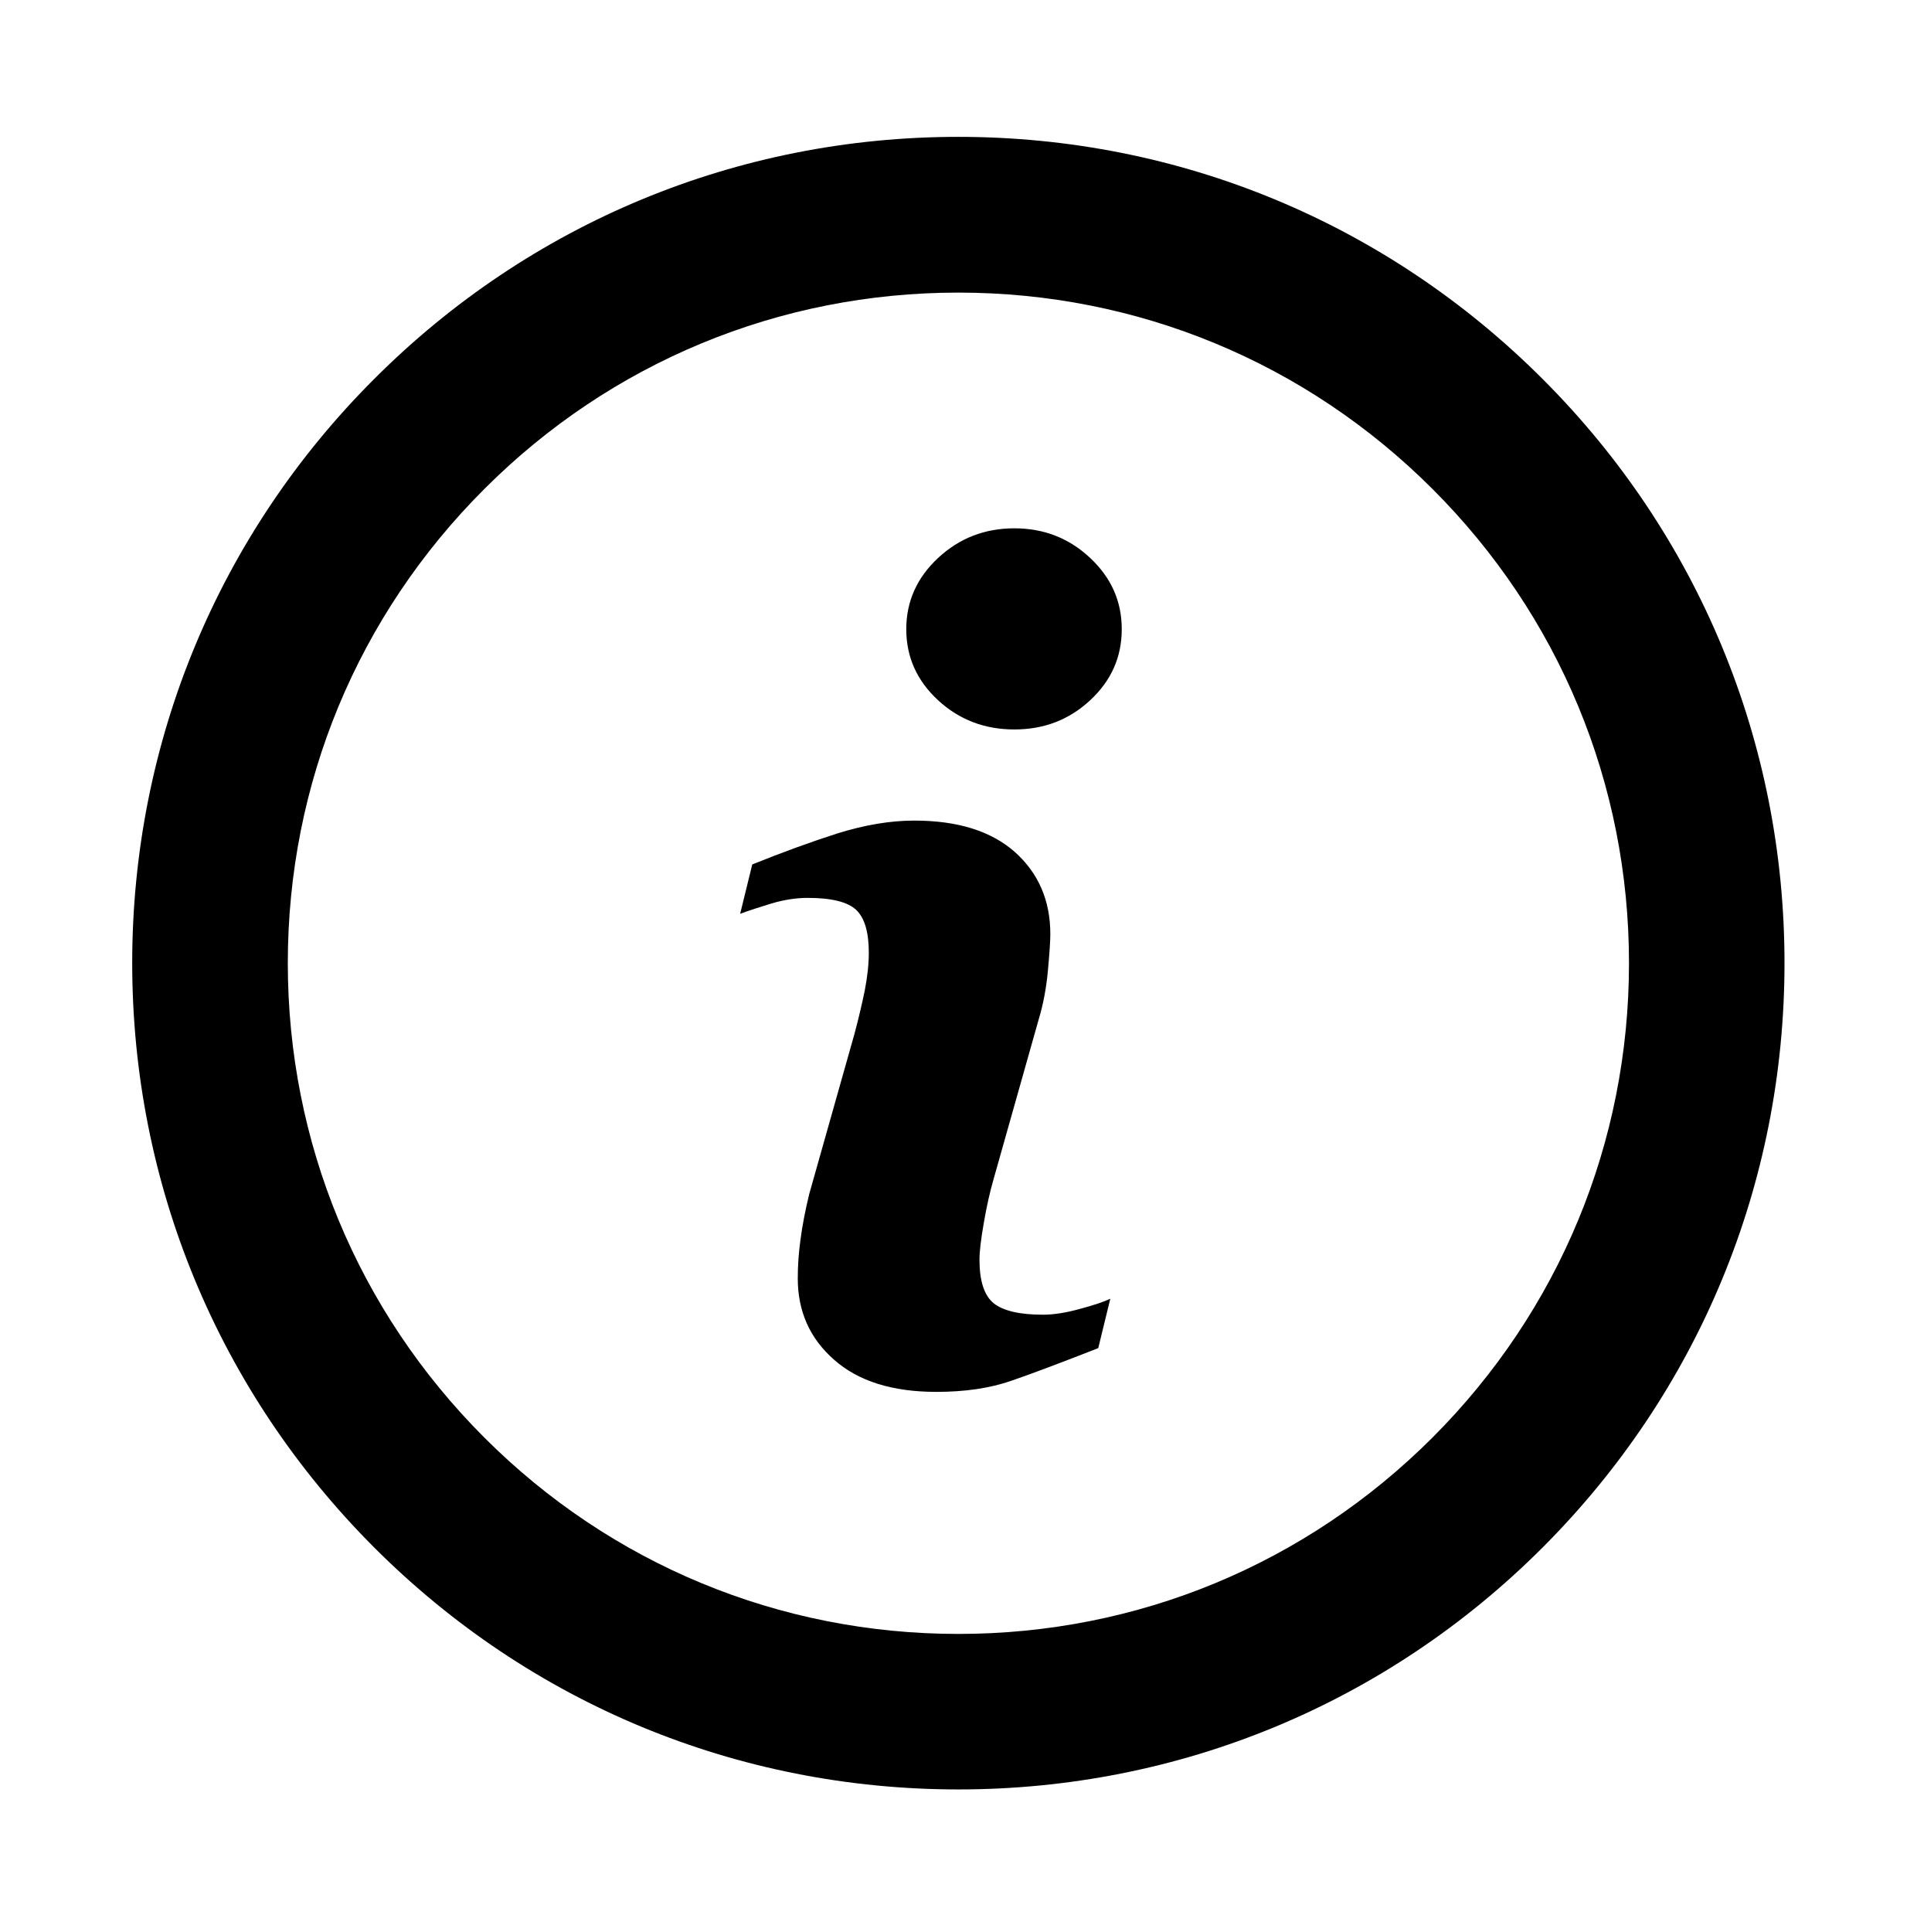
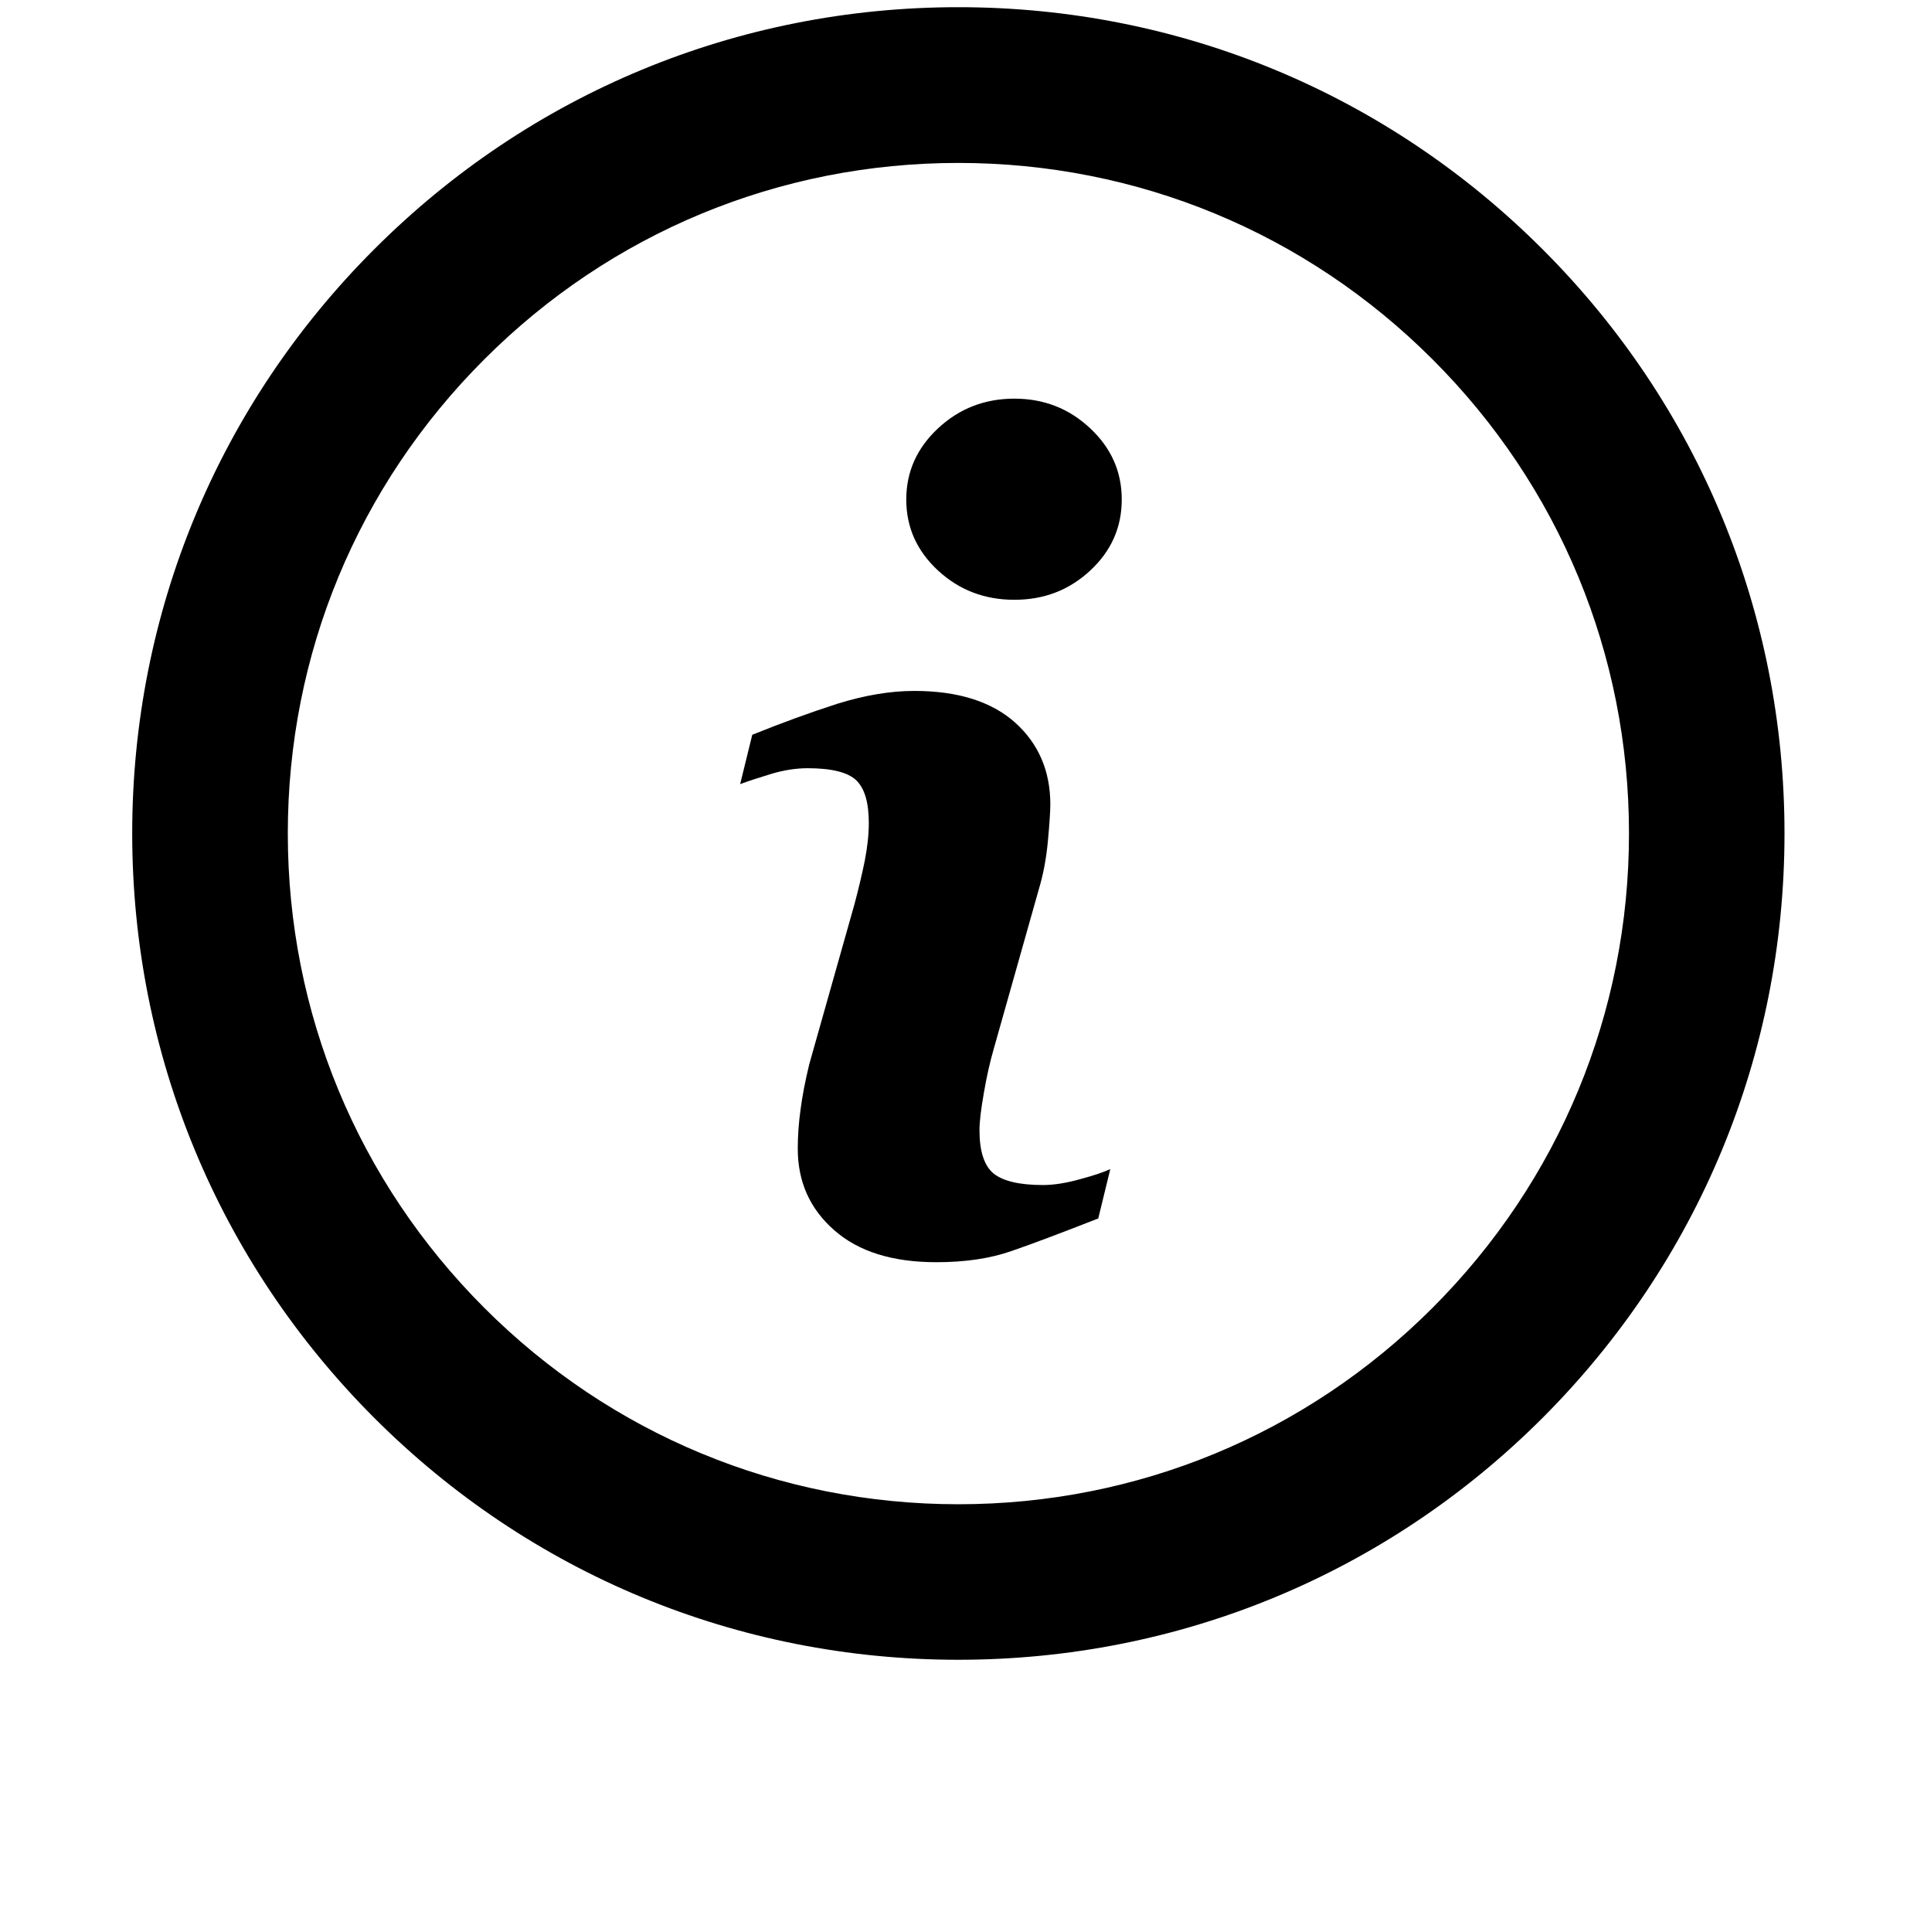
<svg xmlns="http://www.w3.org/2000/svg" version="1.1" id="Layer_2" x="0px" y="0px" width="128px" height="129px" viewBox="0 0 128 129" enable-background="new 0 0 128 129" xml:space="preserve">
  <g>
-     <path d="M103.02,25.308C92.596,14.882,78.745,9.138,63.999,9.138c-14.745,0-28.595,5.742-39.011,16.167   c-10.417,10.409-16.159,24.27-16.159,39c0.004,14.746,5.745,28.596,16.158,39.02c10.422,10.425,24.27,16.156,39.012,16.156   c14.746,0,28.597-5.731,39.021-16.156c10.41-10.423,16.151-24.272,16.151-39.02C119.171,49.571,113.43,35.712,103.02,25.308z    M63.999,109.098c-11.961,0-23.208-4.66-31.655-13.111C23.877,87.518,19.22,76.271,19.22,64.305c0-11.961,4.657-23.2,13.125-31.656   c8.446-8.453,19.692-13.112,31.653-13.112c11.96,0,23.21,4.66,31.665,13.112c8.466,8.456,13.123,19.695,13.123,31.656   c0,11.965-4.657,23.213-13.123,31.681C87.209,104.438,75.96,109.098,63.999,109.098z" />
+     <path d="M103.02,16.649C92.596,6.224,78.745,0.48,63.999,0.48c-14.745,0-28.595,5.742-39.011,16.167   c-10.417,10.409-16.159,24.27-16.159,39c0.004,14.746,5.745,28.596,16.158,39.02c10.422,10.425,24.27,16.156,39.012,16.156   c14.746,0,28.597-5.731,39.021-16.156c10.41-10.423,16.151-24.272,16.151-39.02C119.171,40.913,113.43,27.054,103.02,16.649z    M63.999,100.439c-11.961,0-23.208-4.66-31.655-13.111C23.877,78.86,19.22,67.612,19.22,55.647c0-11.961,4.657-23.2,13.125-31.656   c8.446-8.453,19.692-13.112,31.653-13.112c11.96,0,23.21,4.66,31.665,13.112c8.466,8.456,13.123,19.695,13.123,31.656   c0,11.965-4.657,23.213-13.123,31.681C87.209,95.78,75.96,100.439,63.999,100.439z" />
    <g>
-       <path d="M74.147,86.717l-0.804,3.297c-2.417,0.946-4.35,1.68-5.789,2.174c-1.445,0.505-3.111,0.748-5.021,0.748    c-2.926,0-5.203-0.707-6.824-2.139c-1.625-1.42-2.433-3.237-2.433-5.435c0-0.853,0.06-1.724,0.185-2.614    c0.116-0.897,0.309-1.903,0.581-3.026l3.02-10.688c0.273-1.023,0.502-1.994,0.689-2.907c0.178-0.921,0.269-1.757,0.269-2.512    c0-1.367-0.275-2.319-0.846-2.864c-0.558-0.524-1.633-0.799-3.229-0.799c-0.782,0-1.581,0.125-2.407,0.368    c-0.819,0.251-1.518,0.473-2.11,0.695l0.809-3.296c1.986-0.801,3.875-1.49,5.676-2.069c1.821-0.565,3.523-0.859,5.144-0.859    c2.903,0,5.142,0.702,6.724,2.104c1.571,1.41,2.361,3.233,2.361,5.477c0,0.468-0.055,1.28-0.163,2.454    c-0.11,1.176-0.314,2.246-0.608,3.22l-3.01,10.655c-0.246,0.849-0.471,1.834-0.658,2.933c-0.193,1.099-0.292,1.924-0.292,2.478    c0,1.422,0.314,2.385,0.945,2.905c0.632,0.503,1.728,0.766,3.293,0.766c0.726,0,1.559-0.133,2.491-0.393    C73.062,87.143,73.727,86.917,74.147,86.717z M74.912,42.009c0,1.864-0.7,3.437-2.106,4.745c-1.409,1.309-3.09,1.952-5.064,1.952    c-1.983,0-3.679-0.643-5.098-1.952c-1.413-1.308-2.122-2.881-2.122-4.745c0-1.852,0.709-3.433,2.122-4.752    c1.418-1.32,3.114-1.981,5.098-1.981c1.974,0,3.655,0.661,5.064,1.981C74.212,38.577,74.912,40.158,74.912,42.009z" />
+       <path d="M74.147,78.059l-0.804,3.297c-2.417,0.946-4.35,1.68-5.789,2.174c-1.445,0.505-3.111,0.748-5.021,0.748    c-2.926,0-5.203-0.707-6.824-2.139c-1.625-1.42-2.433-3.237-2.433-5.435c0-0.853,0.06-1.724,0.185-2.614    c0.116-0.897,0.309-1.903,0.581-3.026l3.02-10.688c0.273-1.023,0.502-1.994,0.689-2.907c0.178-0.921,0.269-1.757,0.269-2.512    c0-1.367-0.275-2.319-0.846-2.864c-0.558-0.524-1.633-0.799-3.229-0.799c-0.782,0-1.581,0.125-2.407,0.368    c-0.819,0.251-1.518,0.473-2.11,0.695l0.809-3.296c1.986-0.801,3.875-1.49,5.676-2.069c1.821-0.565,3.523-0.859,5.144-0.859    c2.903,0,5.142,0.702,6.724,2.104c1.571,1.41,2.361,3.233,2.361,5.477c0,0.468-0.055,1.28-0.163,2.454    c-0.11,1.176-0.314,2.246-0.608,3.22l-3.01,10.655c-0.246,0.849-0.471,1.834-0.658,2.933c-0.193,1.099-0.292,1.924-0.292,2.478    c0,1.422,0.314,2.385,0.945,2.905c0.632,0.503,1.728,0.766,3.293,0.766c0.726,0,1.559-0.133,2.491-0.393    C73.062,78.484,73.727,78.259,74.147,78.059z M74.912,33.351c0,1.864-0.7,3.437-2.106,4.745c-1.409,1.309-3.09,1.952-5.064,1.952    c-1.983,0-3.679-0.643-5.098-1.952c-1.413-1.308-2.122-2.881-2.122-4.745c0-1.852,0.709-3.433,2.122-4.752    c1.418-1.32,3.114-1.981,5.098-1.981c1.974,0,3.655,0.661,5.064,1.981C74.212,29.918,74.912,31.5,74.912,33.351z" />
    </g>
  </g>
</svg>
